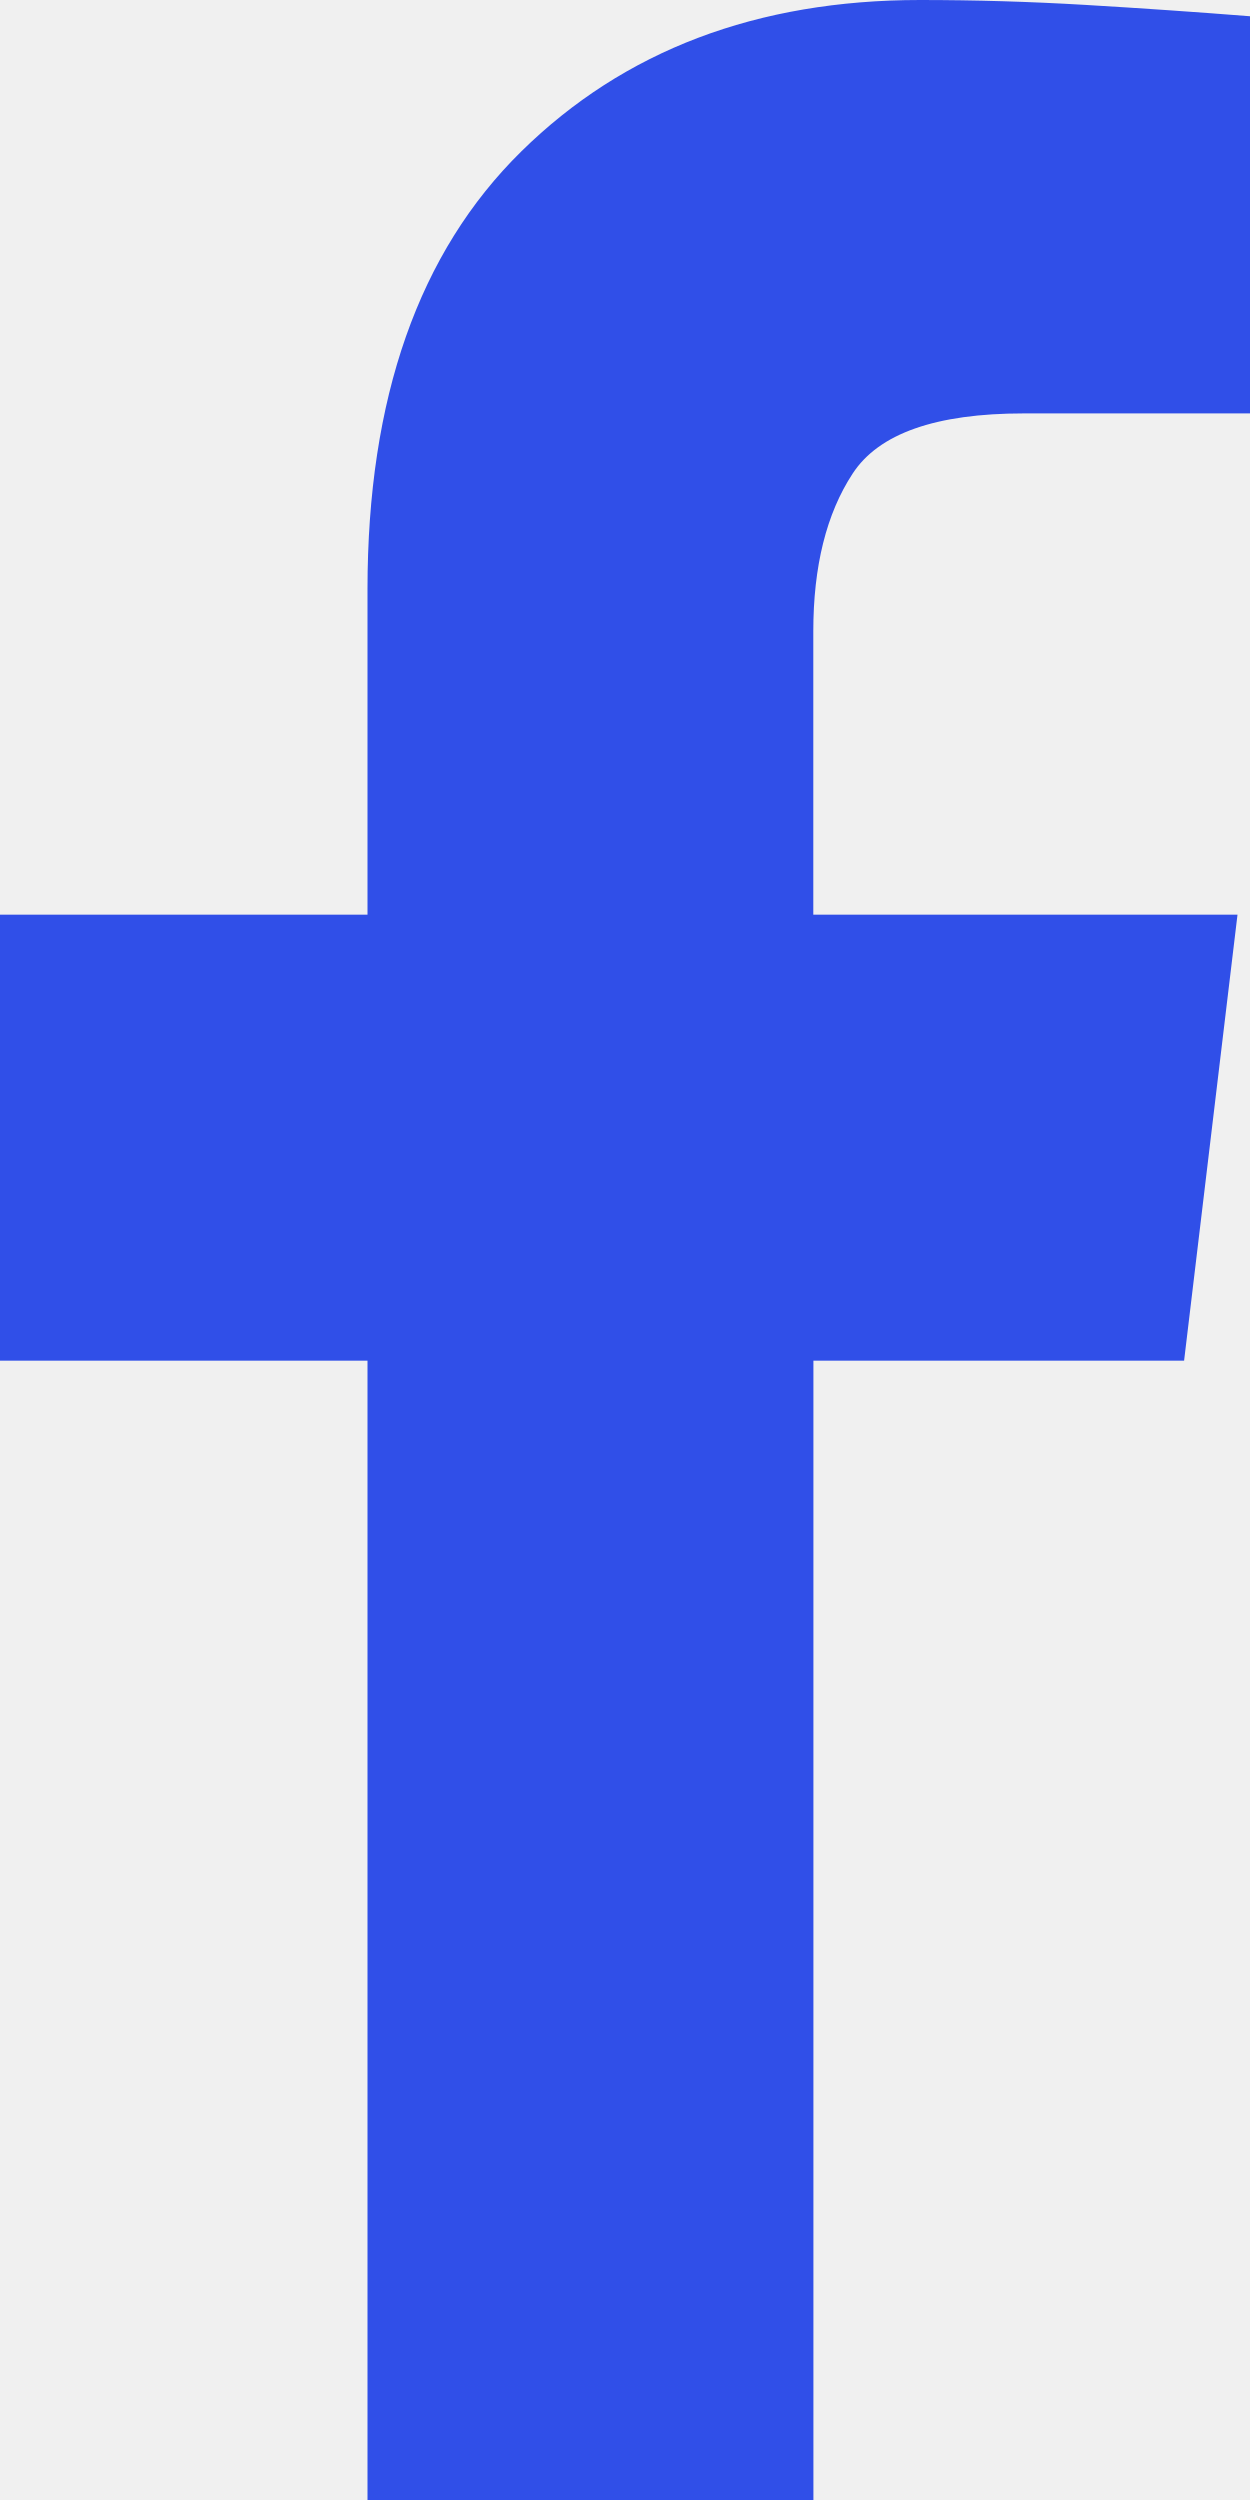
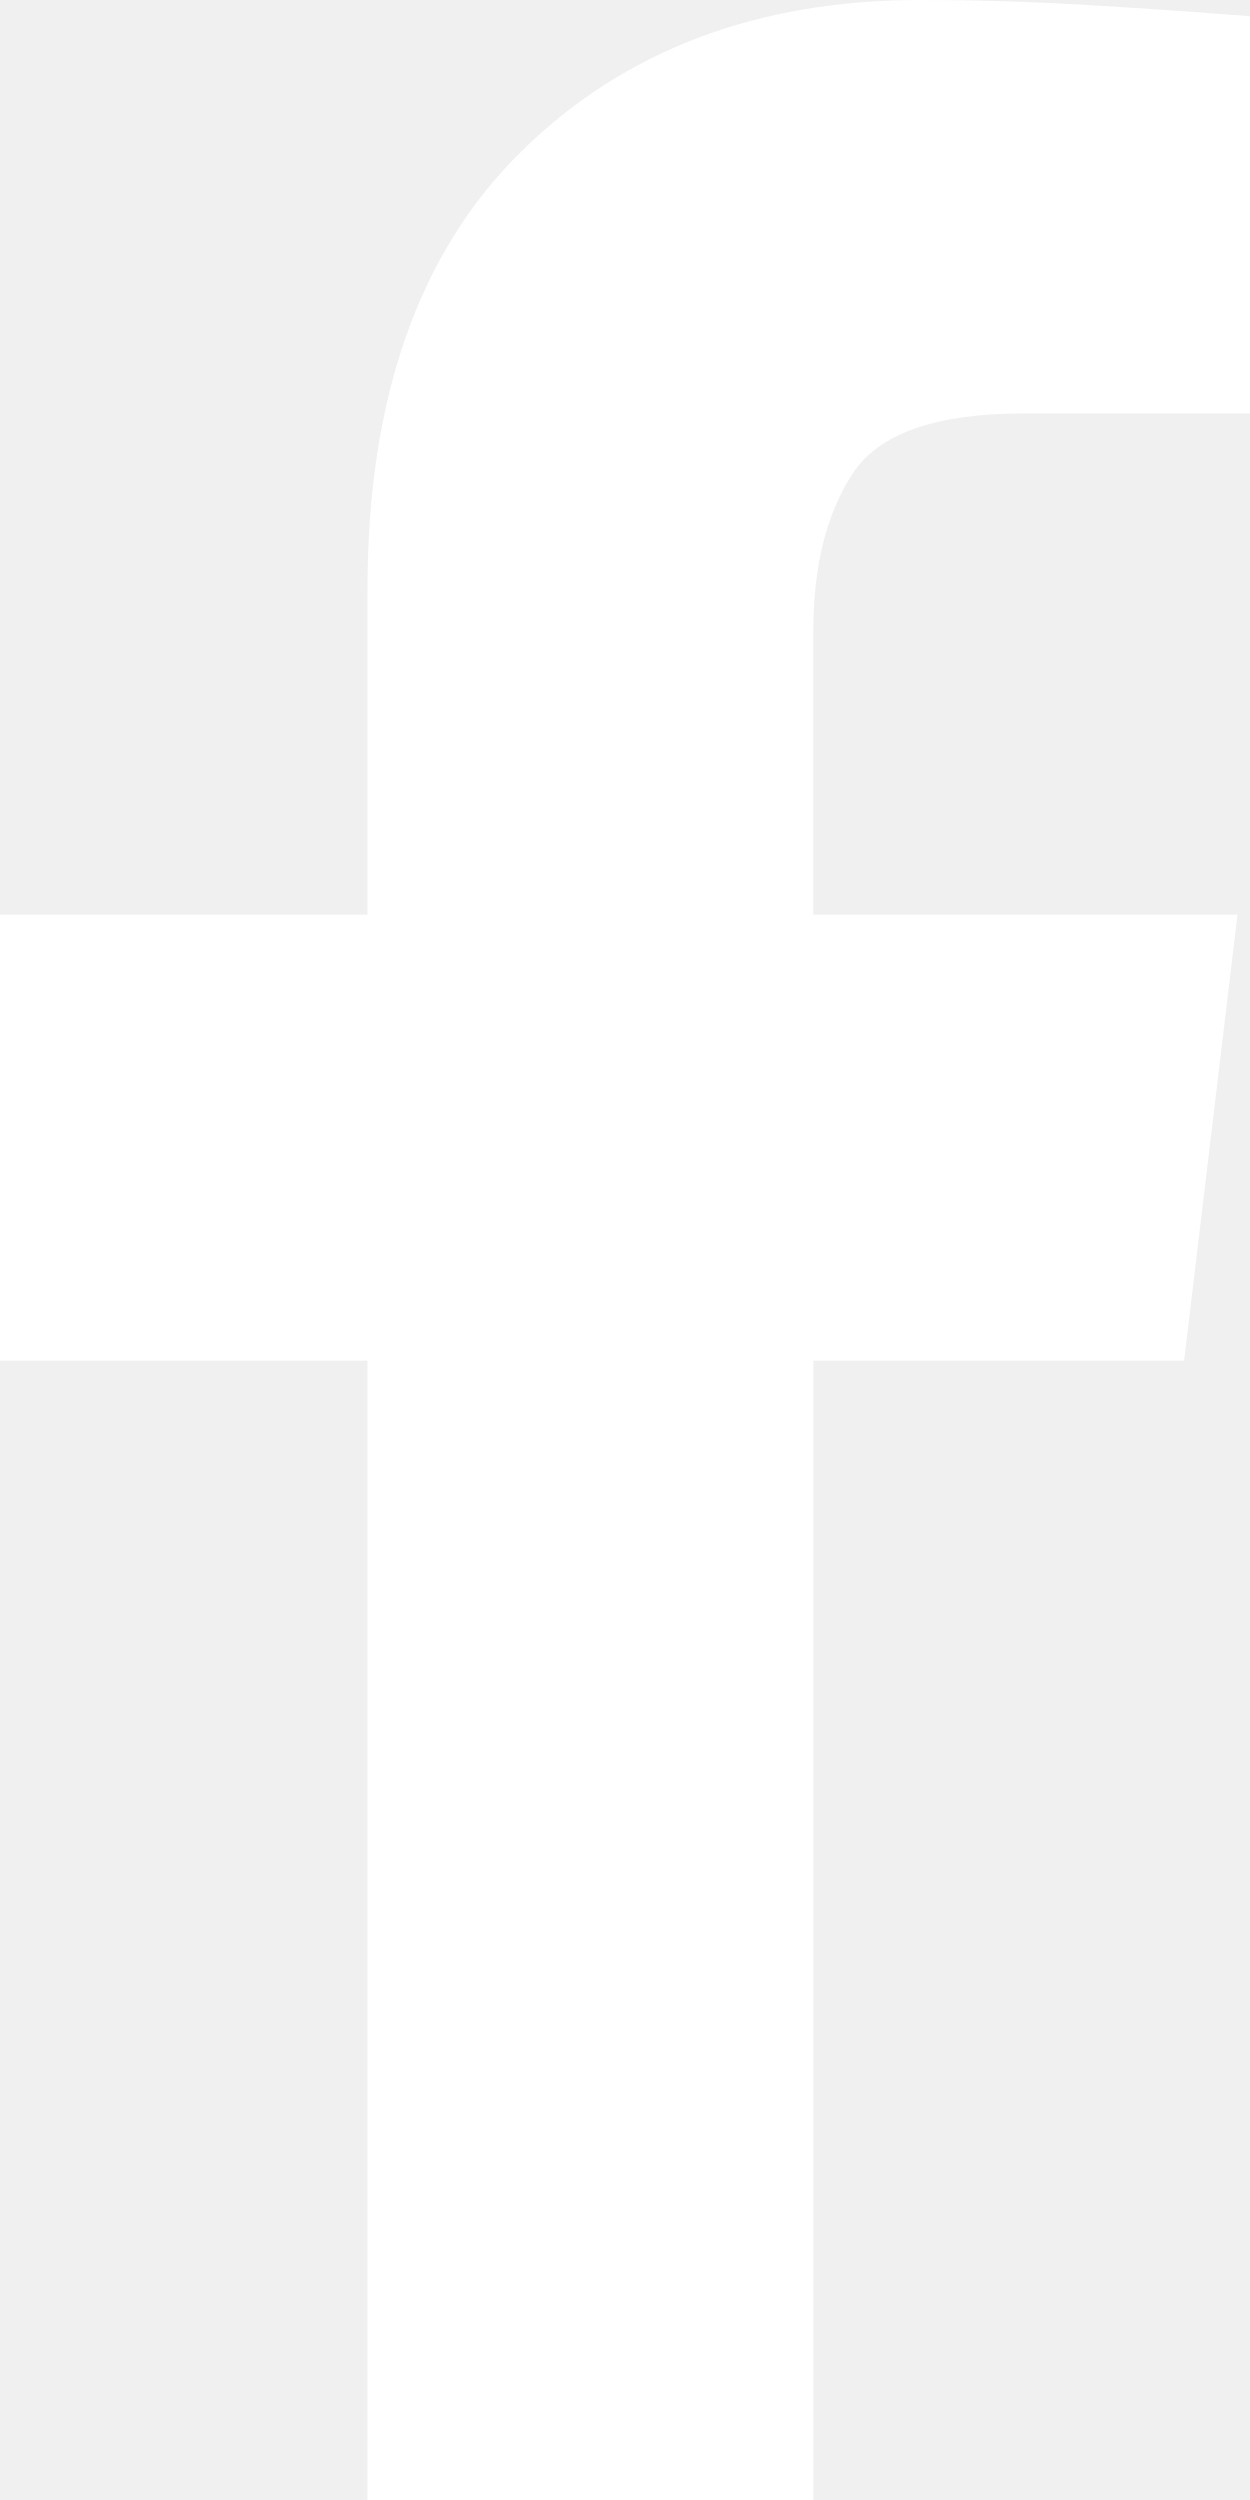
<svg xmlns="http://www.w3.org/2000/svg" width="11" height="22" viewBox="0 0 11 22" fill="none">
-   <g clip-path="url(#v72i1d1tha)">
-     <path d="M7.158 22V11.974h3.262l.47-3.925H7.157V5.557c0-.573.115-1.036.346-1.389.23-.353.732-.53 1.506-.53H11V.143c-.48-.038-.963-.071-1.451-.1A24.773 24.773 0 0 0 8.098 0c-1.437 0-2.607.444-3.51 1.332-.903.888-1.354 2.172-1.354 3.853v2.864H0v3.925h3.234V22h3.924z" fill="#304FE8" />
+   <g clip-path="url(#a3id0kll8a)">
+     <path d="M7.158 22V11.974h3.262l.47-3.925H7.157V5.557c0-.573.115-1.036.346-1.389.23-.353.732-.53 1.506-.53H11V.143c-.48-.038-.963-.071-1.451-.1A24.773 24.773 0 0 0 8.098 0c-1.437 0-2.607.444-3.51 1.332-.903.888-1.354 2.172-1.354 3.853v2.864H0v3.925h3.234V22h3.924z" fill="#fff" />
  </g>
  <defs>
-     <clipPath id="v72i1d1tha">
+     <clipPath id="a3id0kll8a">
      <path fill="#fff" d="M0 0h11v22H0z" />
    </clipPath>
  </defs>
</svg>
